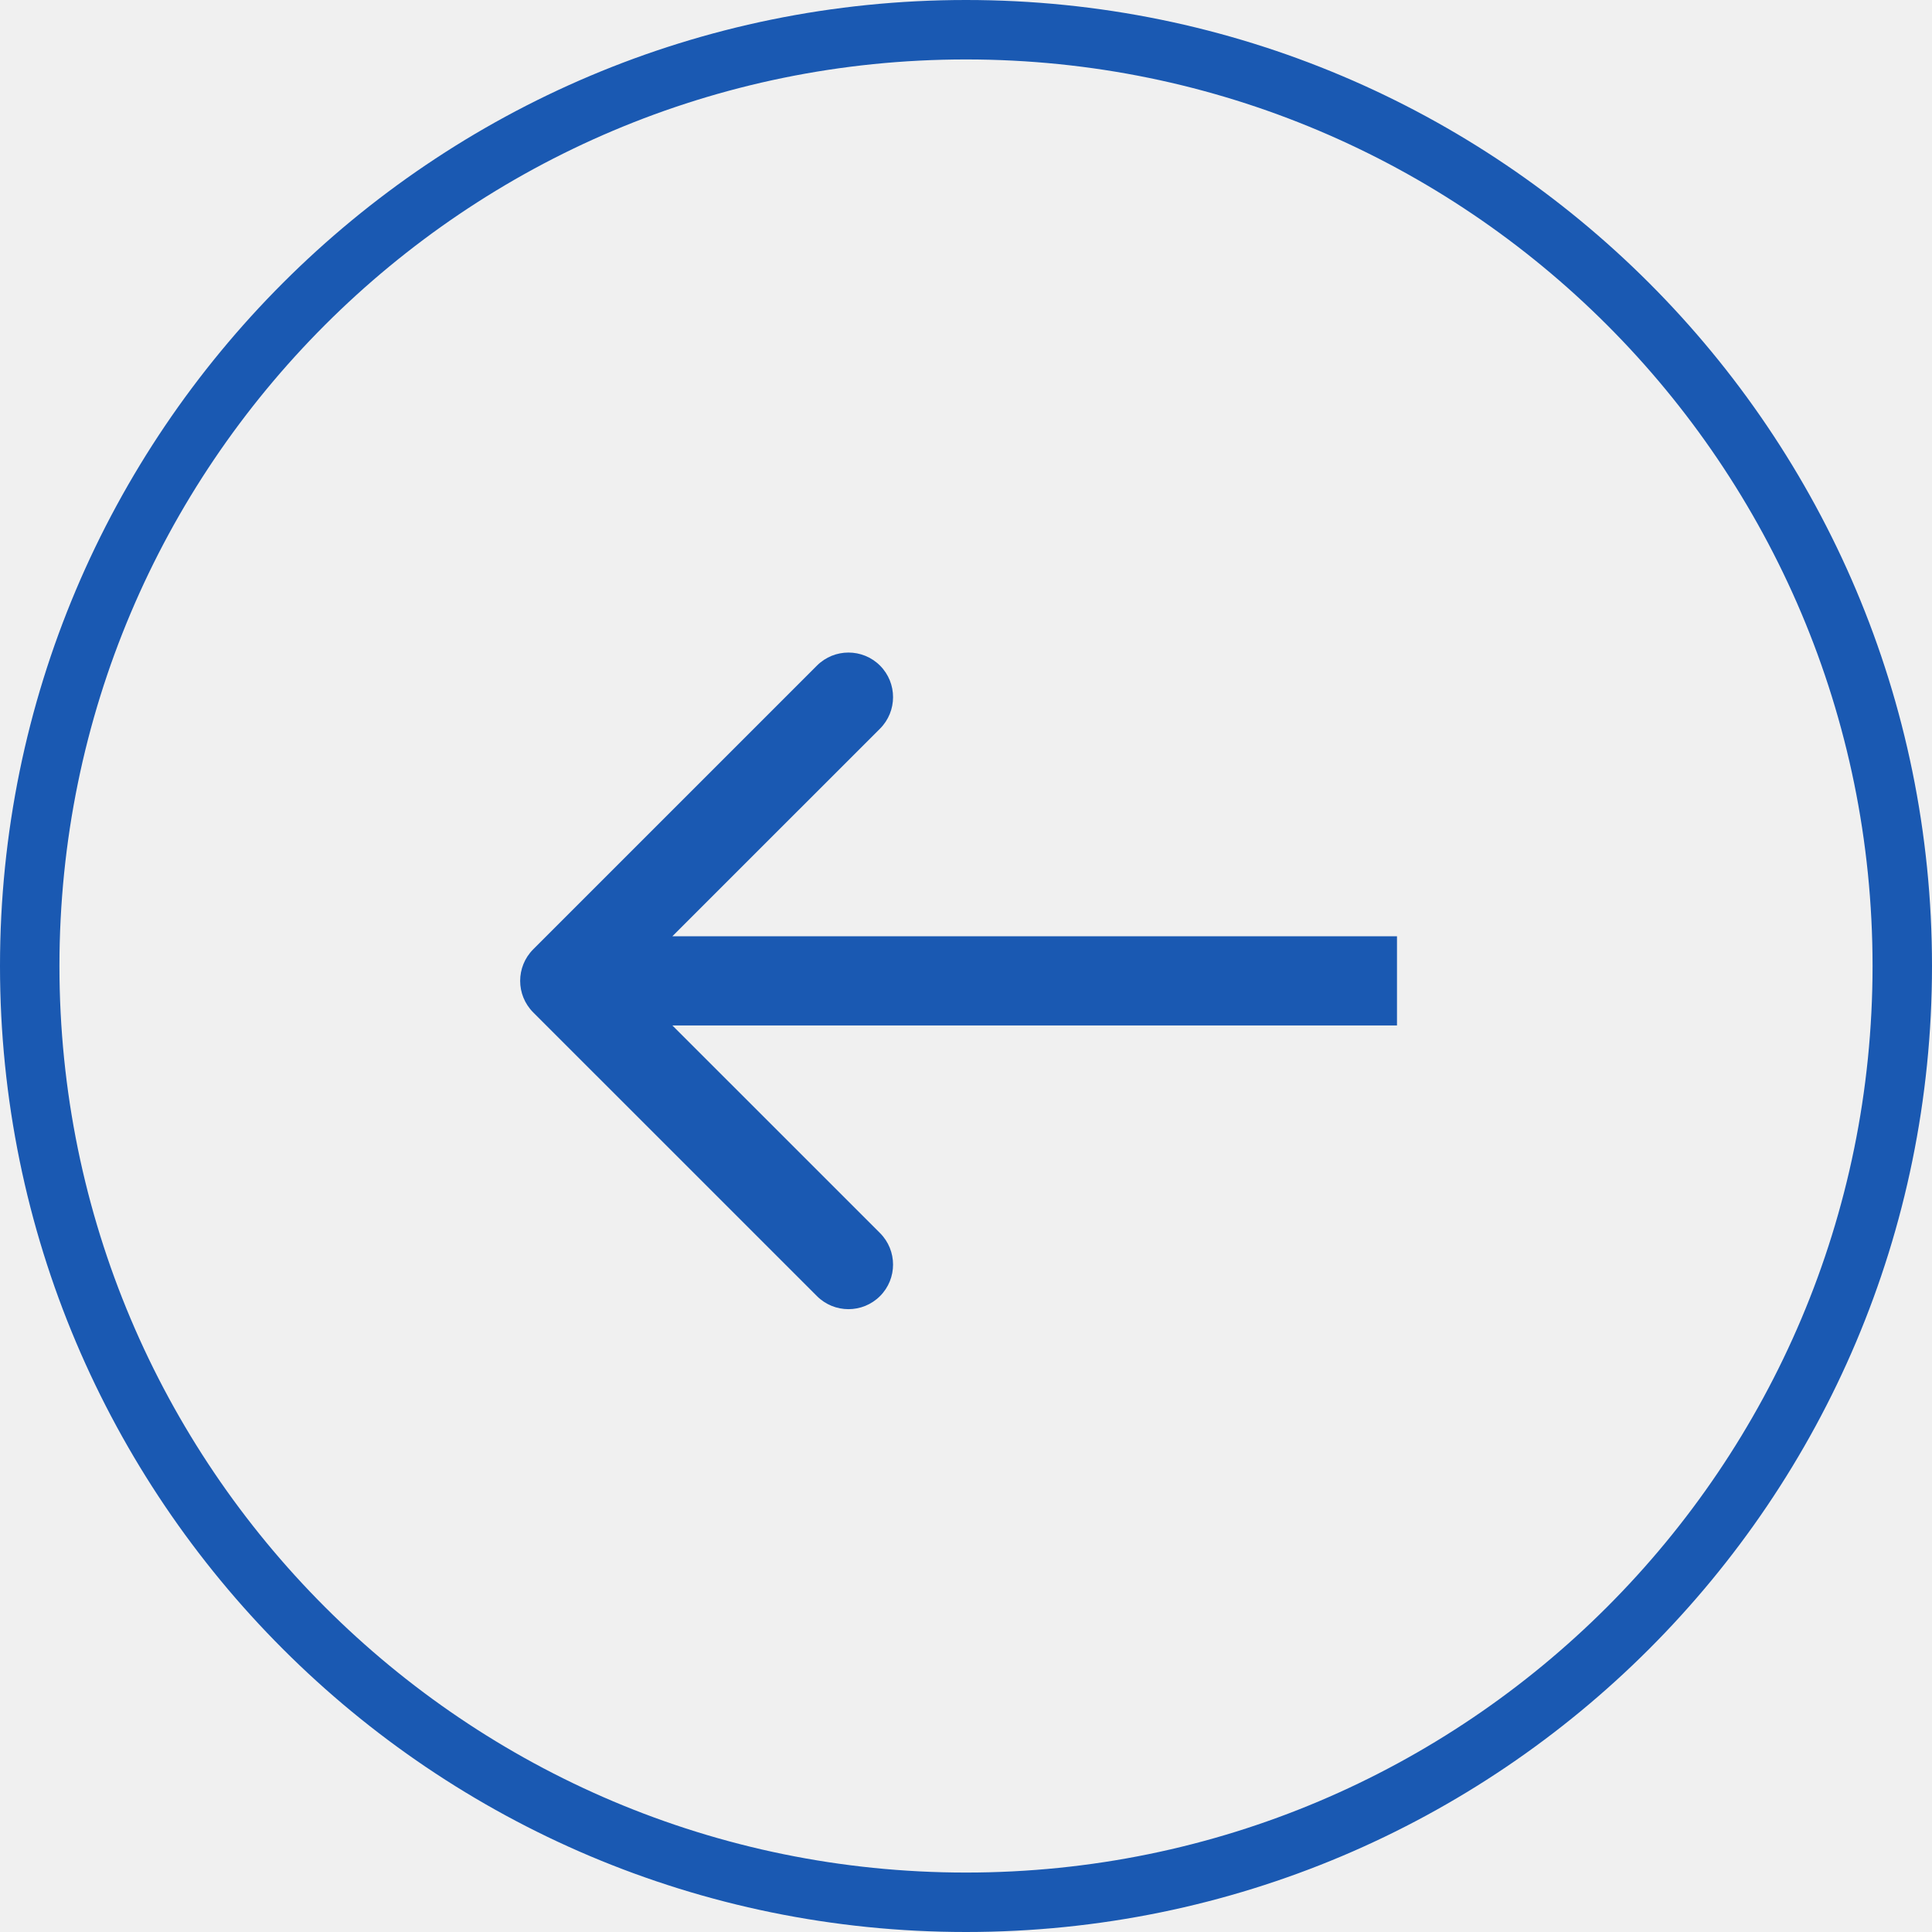
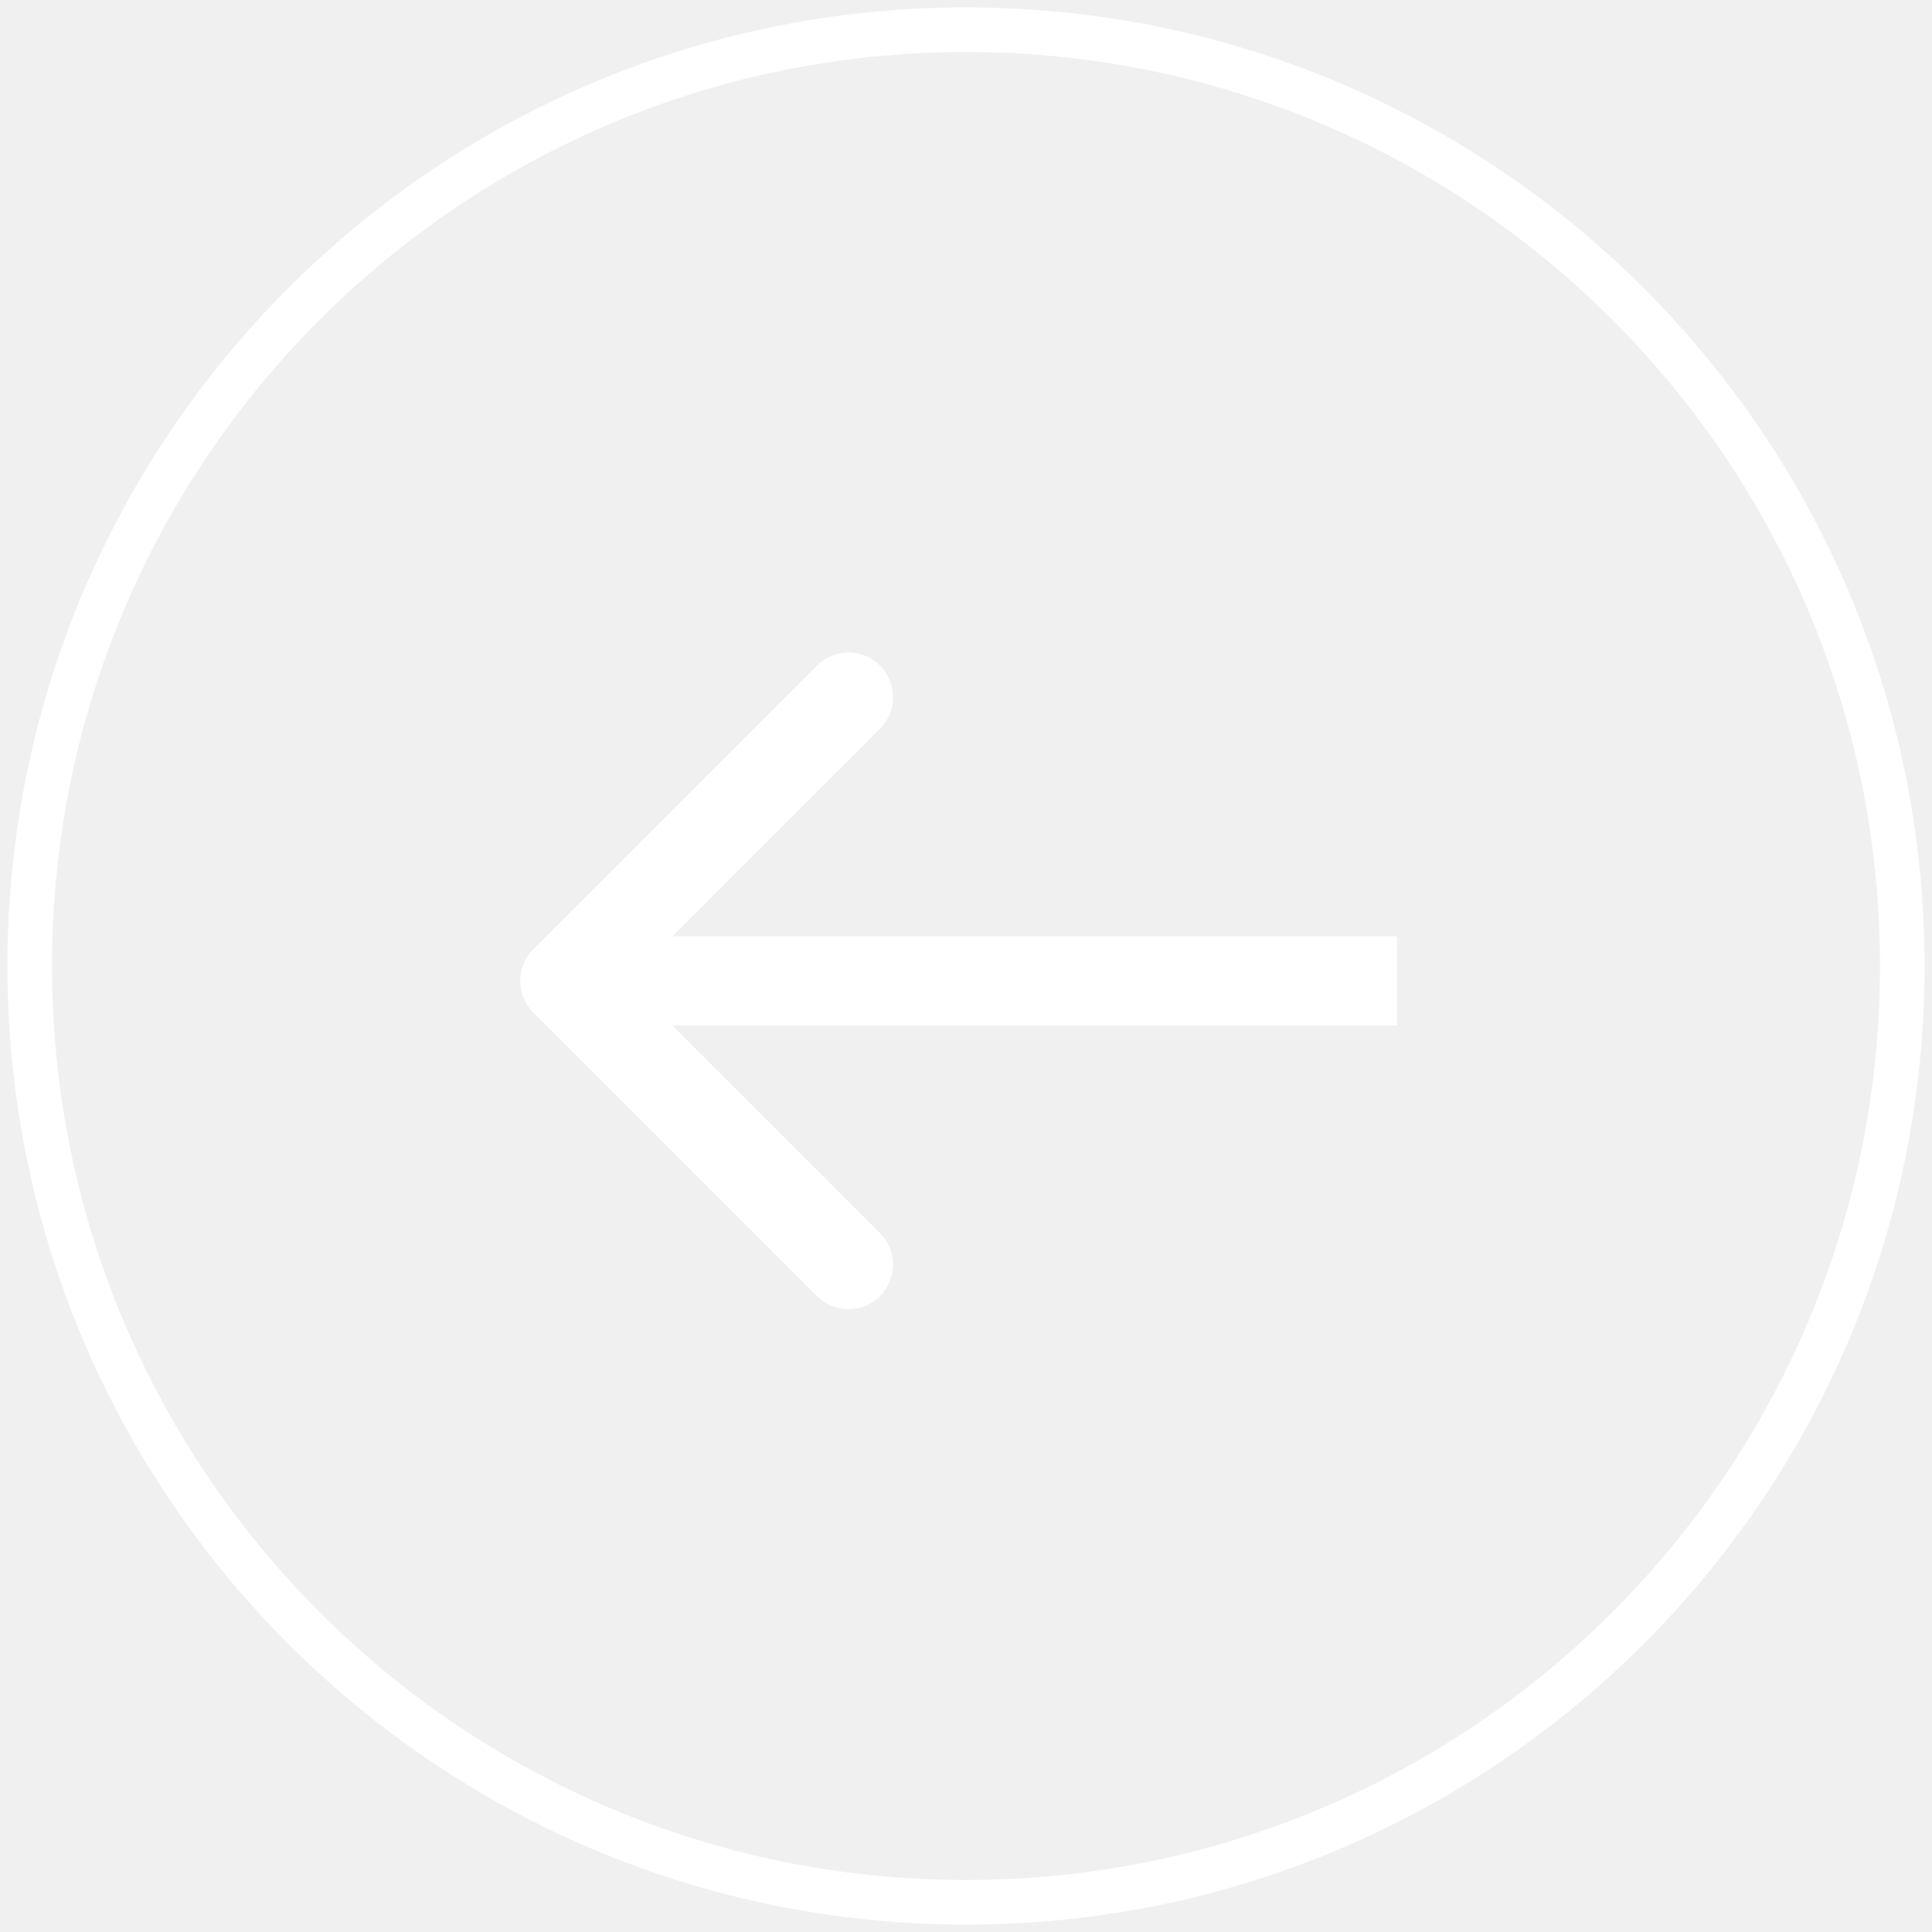
<svg xmlns="http://www.w3.org/2000/svg" width="65" height="65" viewBox="0 0 65 65" fill="none">
-   <circle cx="32.5" cy="32.5" r="31.5" transform="rotate(-180 32.5 32.5)" stroke="#1a59b2" stroke-width="2" />
-   <path d="M17.939 31.939C17.354 32.525 17.354 33.475 17.939 34.061L27.485 43.606C28.071 44.192 29.021 44.192 29.607 43.606C30.192 43.021 30.192 42.071 29.607 41.485L21.121 33L29.607 24.515C30.192 23.929 30.192 22.979 29.607 22.393C29.021 21.808 28.071 21.808 27.485 22.393L17.939 31.939ZM47 31.5L19 31.5V34.5L47 34.5V31.5Z" fill="#1a59b2" />
+   <circle cx="32.5" cy="32.5" r="31.5" transform="rotate(-180 32.5 32.5)" stroke="#FFFFFF" stroke-width="1.5" />
+   <path d="M17.939 31.939C17.354 32.525 17.354 33.475 17.939 34.061L27.485 43.606C28.071 44.192 29.021 44.192 29.607 43.606C30.192 43.021 30.192 42.071 29.607 41.485L21.121 33L29.607 24.515C30.192 23.929 30.192 22.979 29.607 22.393C29.021 21.808 28.071 21.808 27.485 22.393L17.939 31.939ZM47 31.5L19 31.5V34.5L47 34.5V31.5Z" fill="#FFFFFF" />
</svg>
